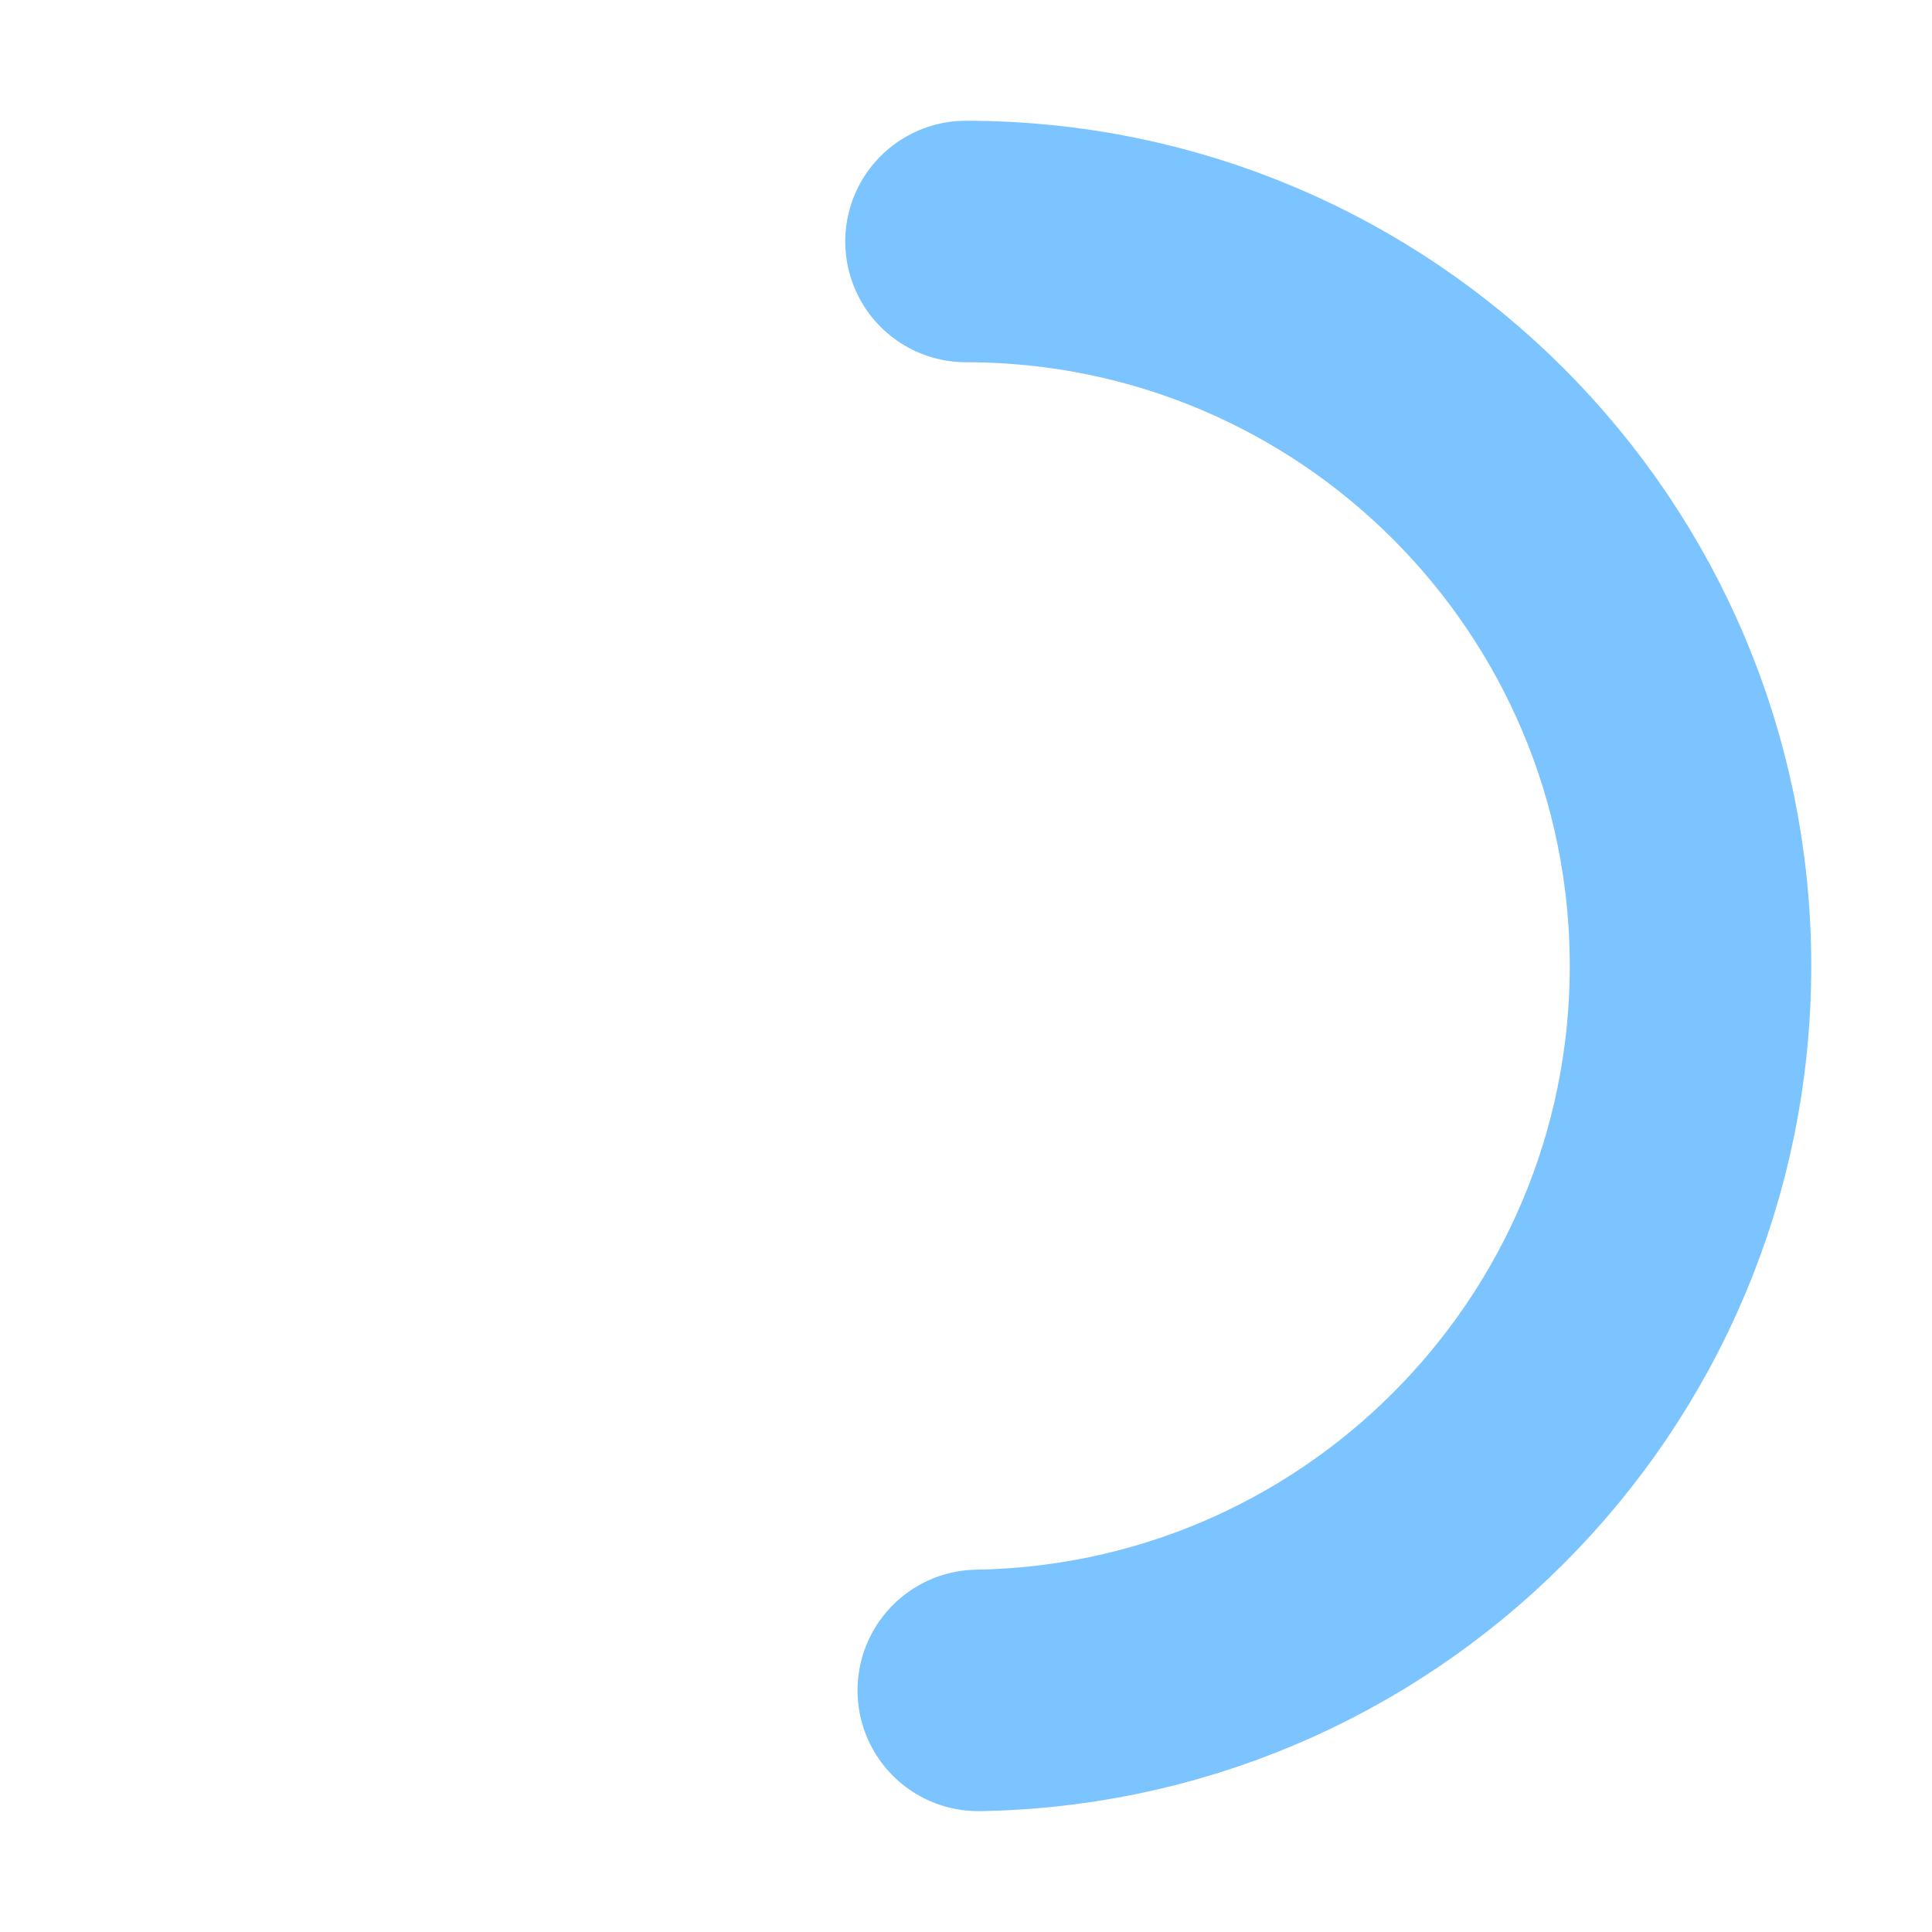
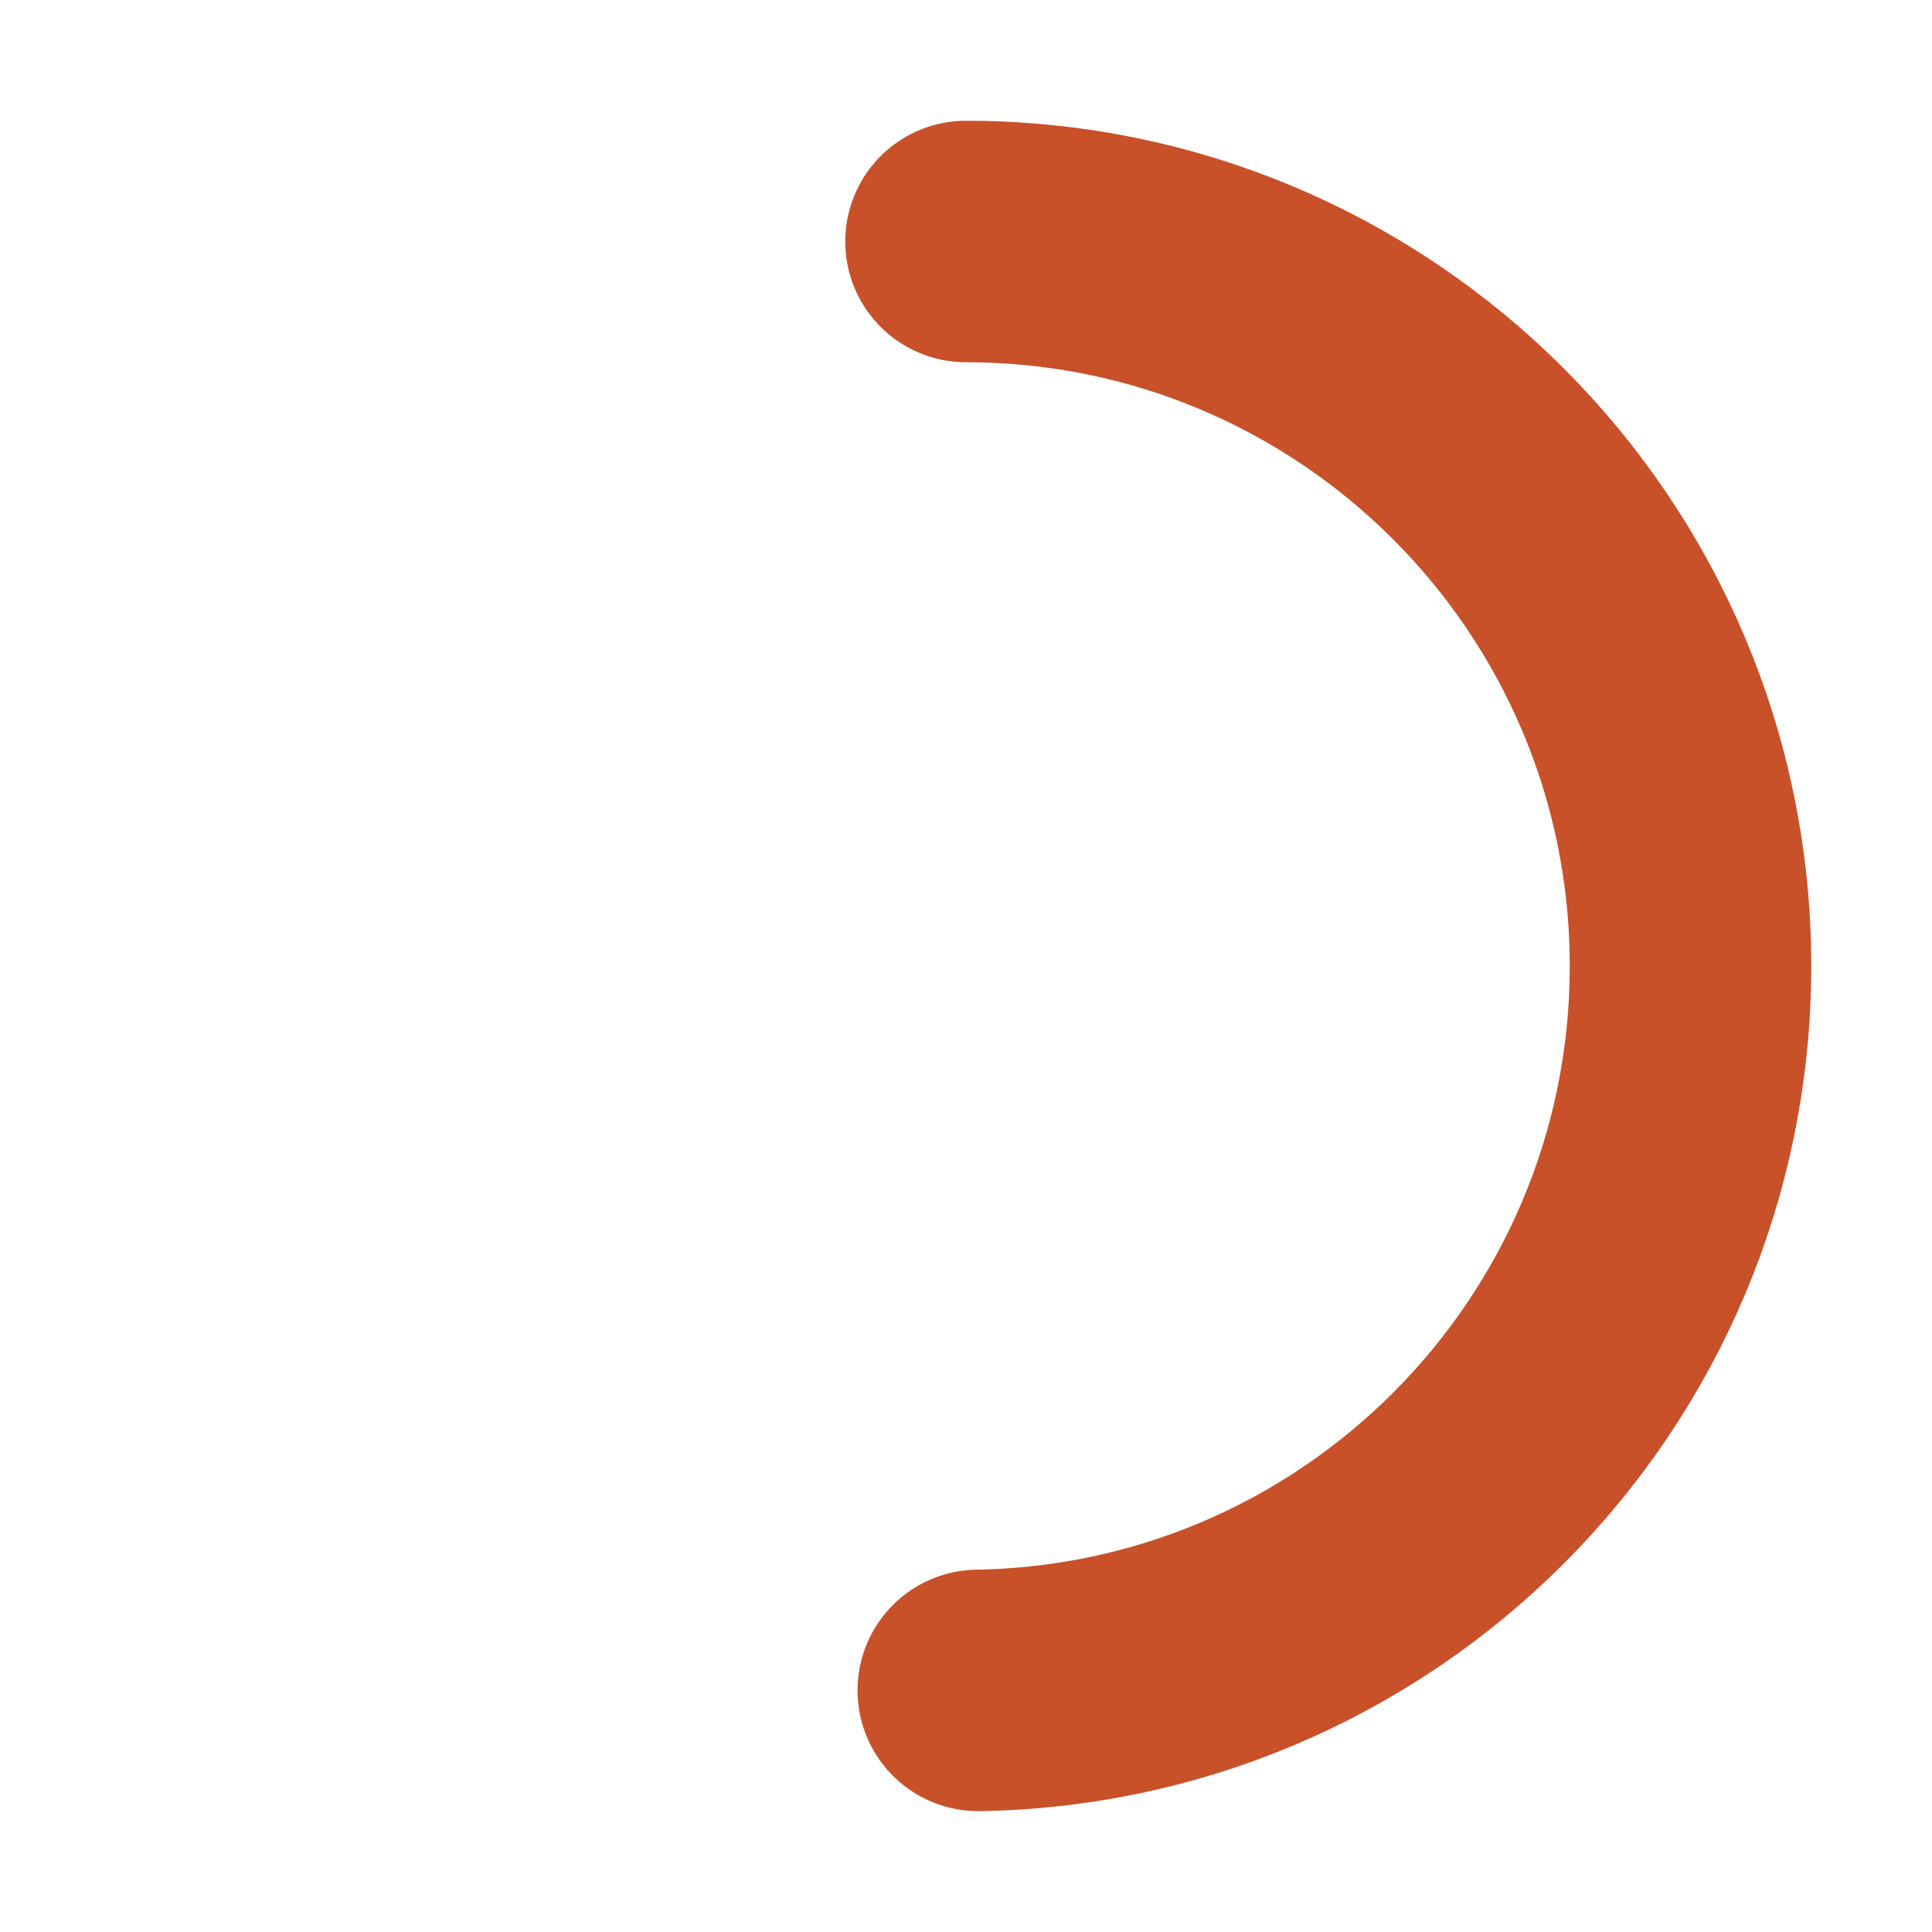
<svg xmlns="http://www.w3.org/2000/svg" viewBox="0 0 64 64">
-   <circle cx="32" cy="32" r="24" fill="none" stroke="#7cc4ff" stroke-width="8" stroke-linecap="round" pathLength="100" stroke-dasharray="75 100" transform="rotate(-90 32 32)" />
+   <circle cx="32" cy="32" r="24" fill="none" stroke="#c8512a" stroke-width="8" stroke-linecap="round" pathLength="100" stroke-dasharray="75 100" transform="rotate(-90 32 32)" />
</svg>
